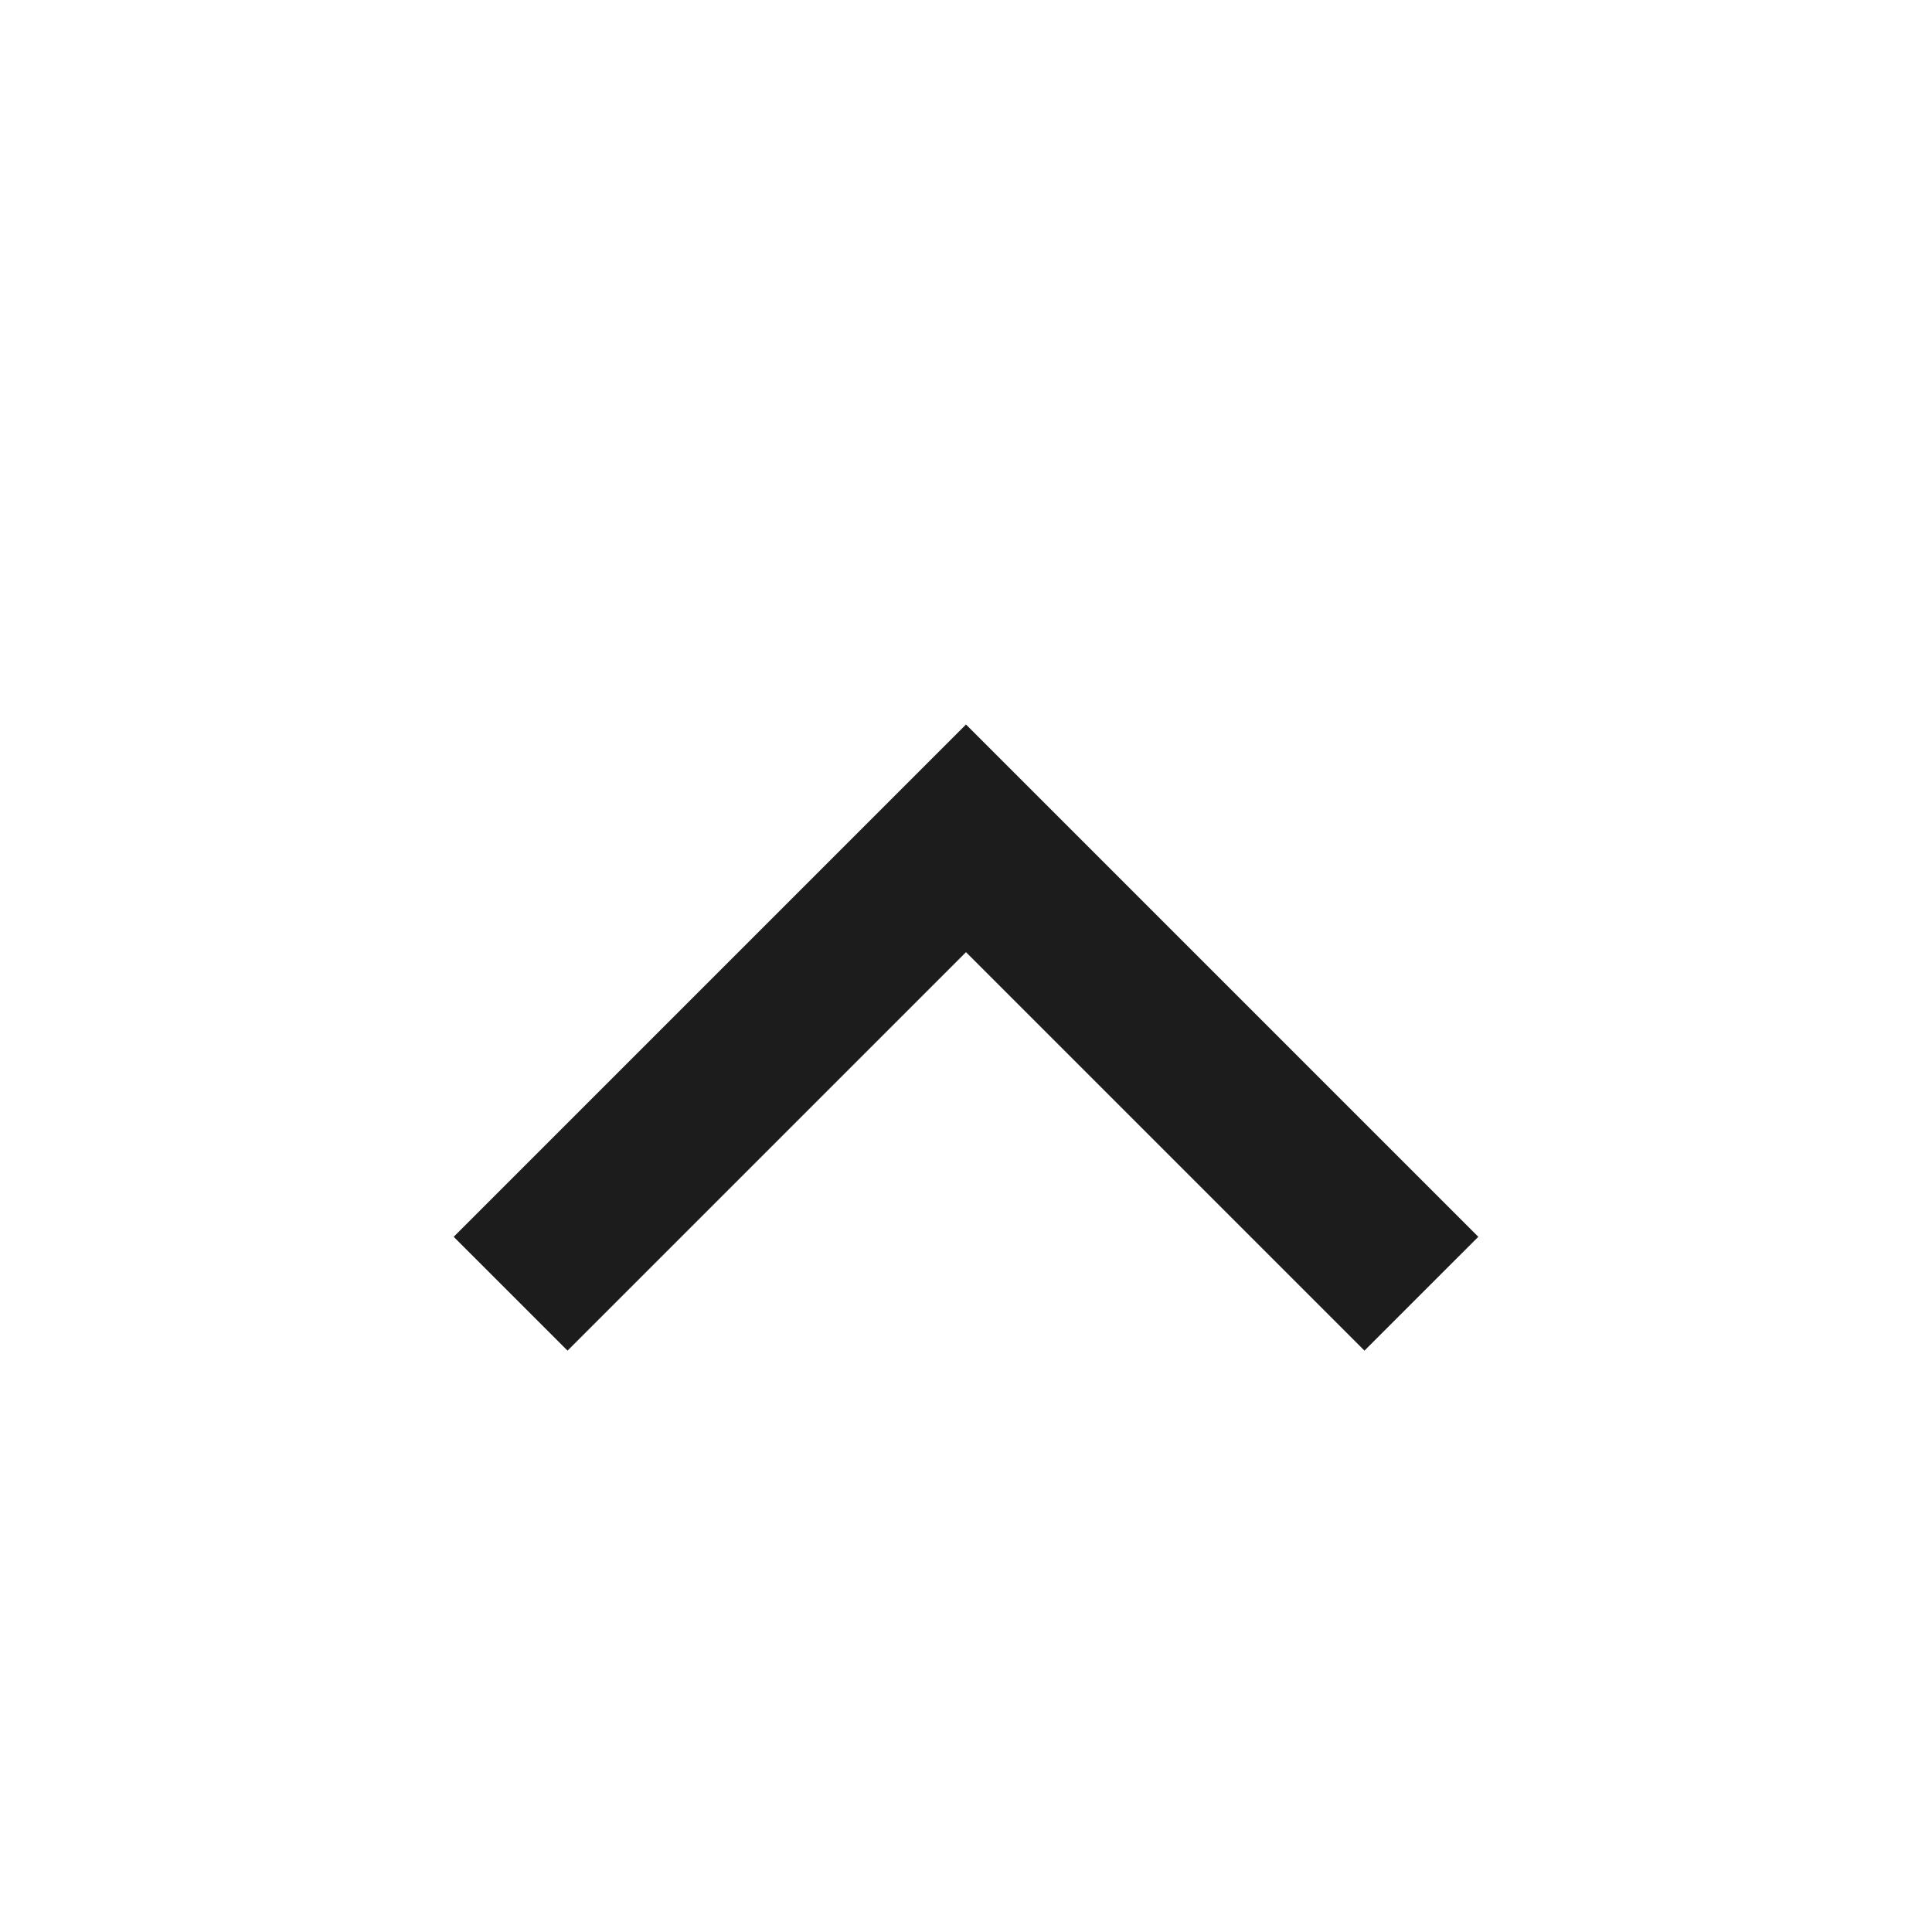
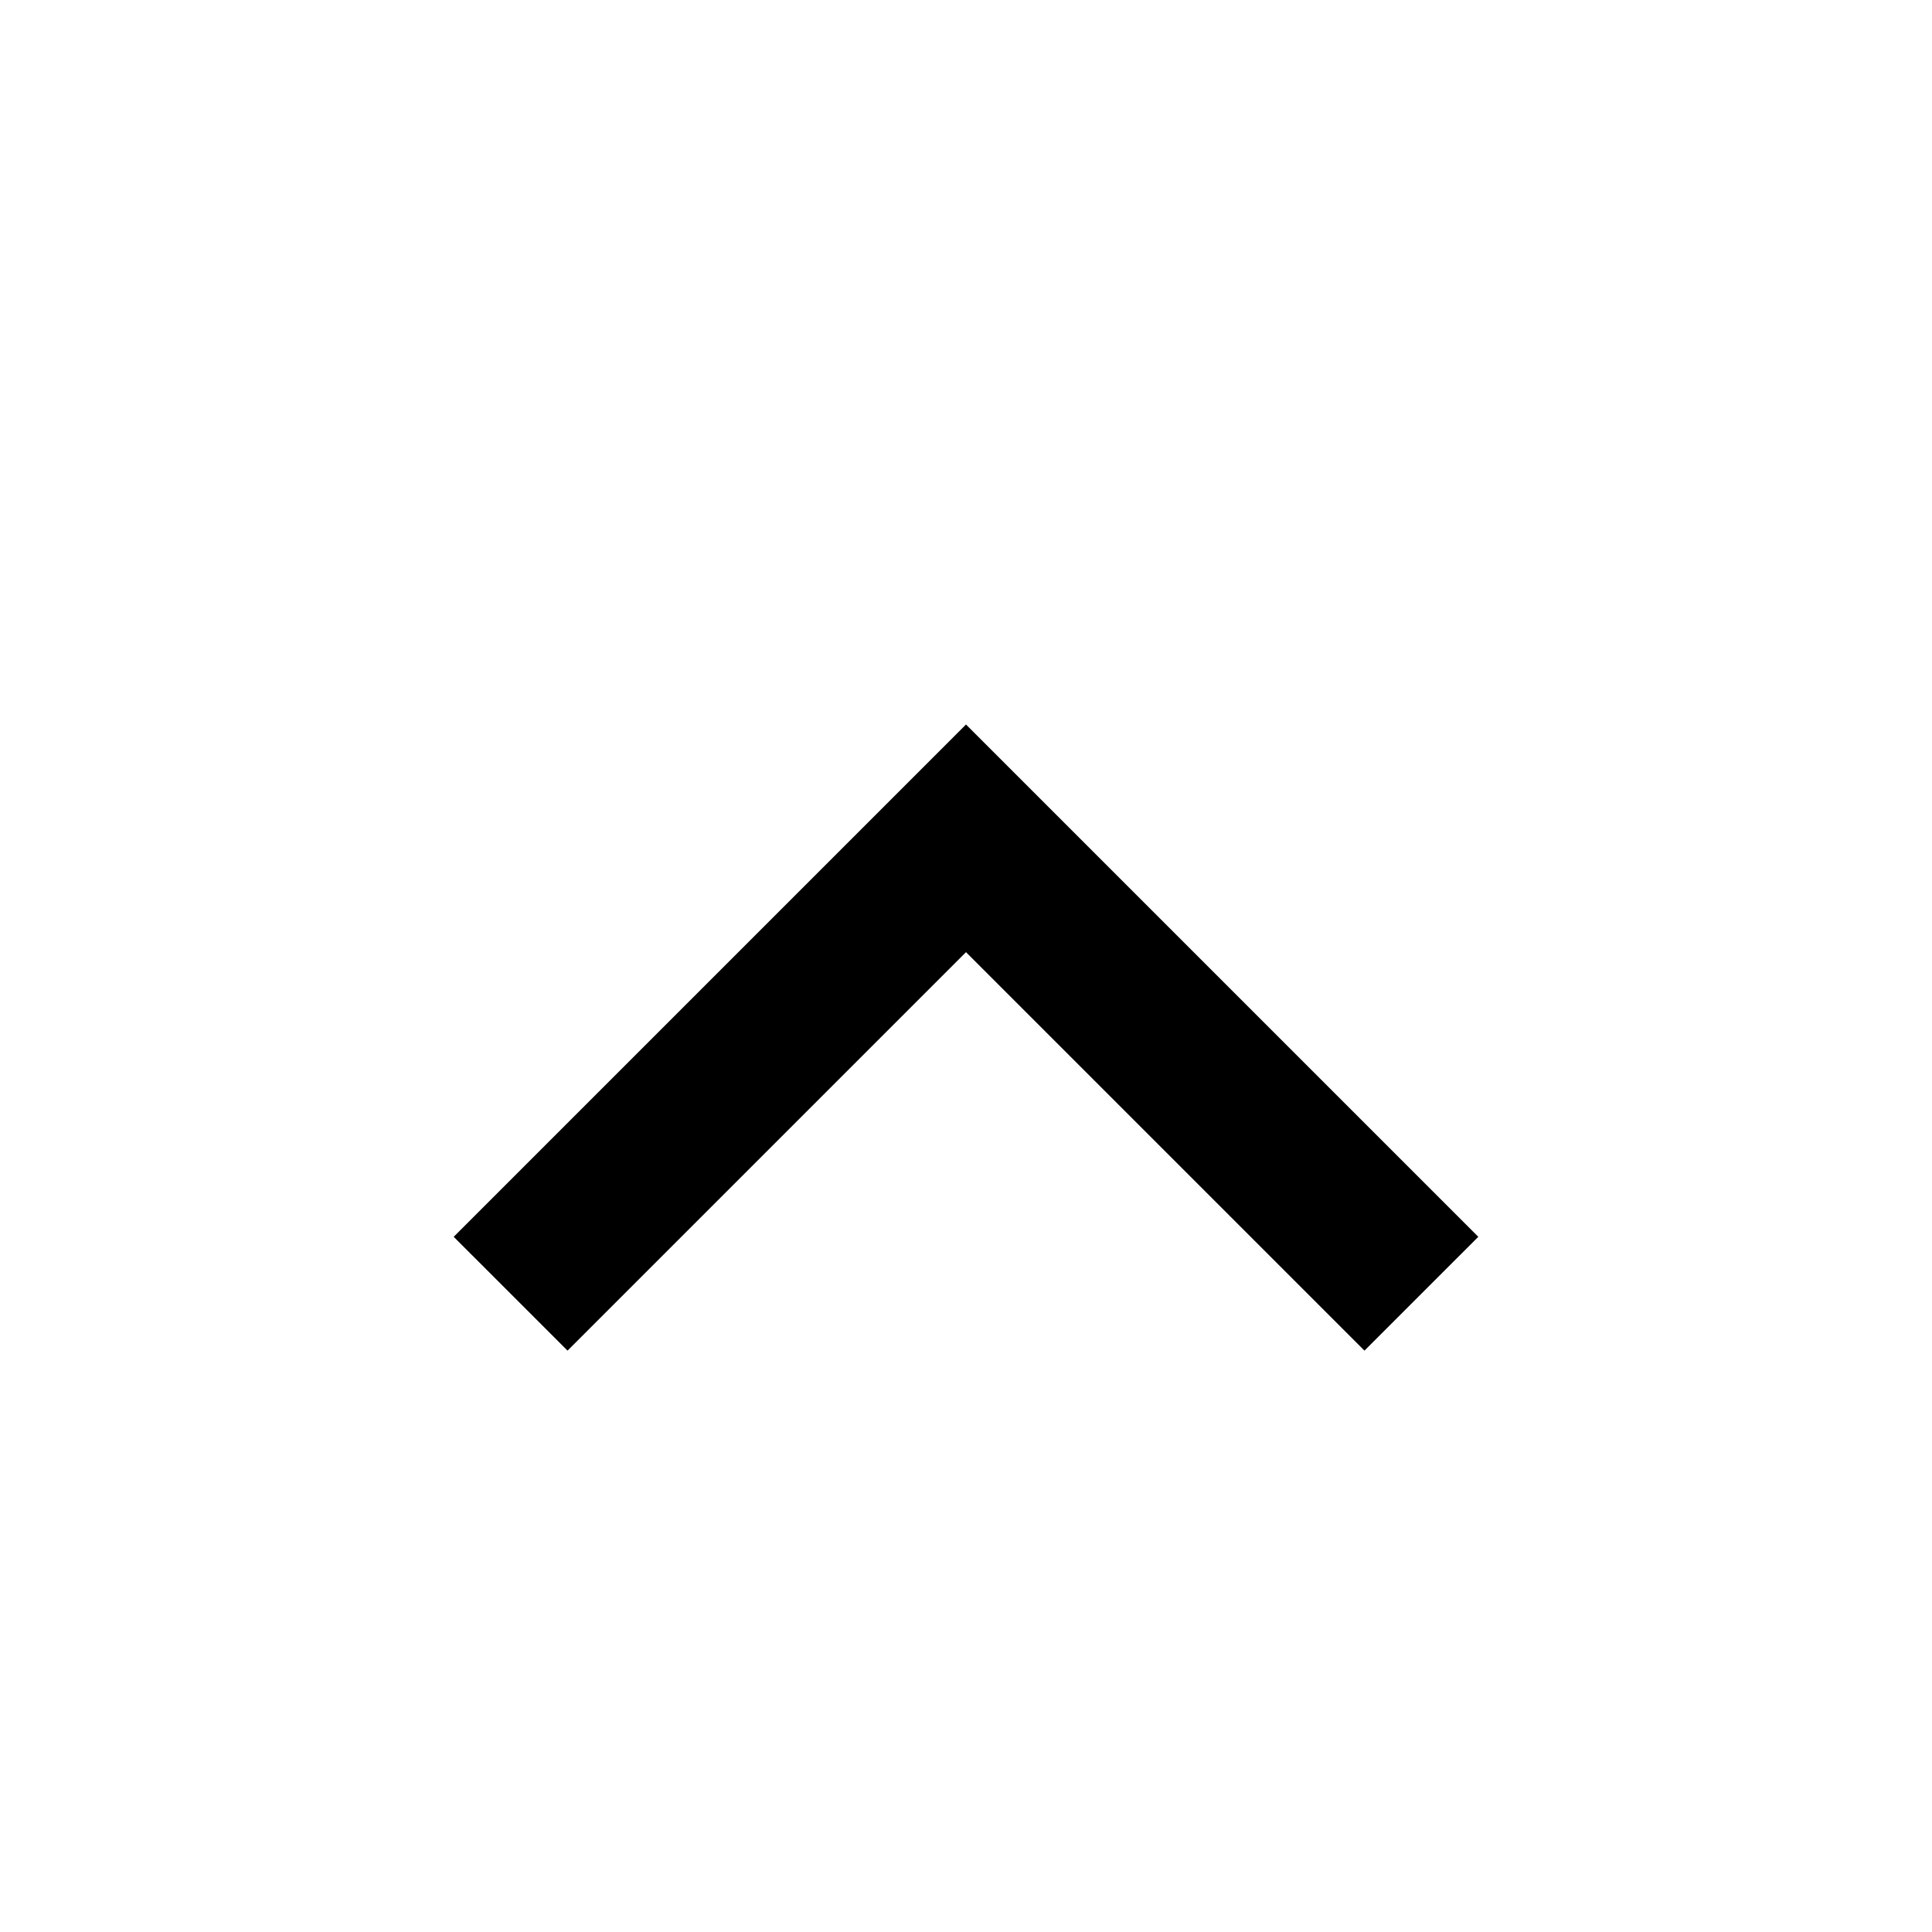
<svg xmlns="http://www.w3.org/2000/svg" width="24" height="24" viewBox="0 0 24 24" fill="none">
-   <path d="M12 11.828L16.95 16.778L18.364 15.364L12 9L5.636 15.364L7.05 16.778L12 11.828Z" fill="#1C1C1C" />
+   <path d="M12 11.828L16.95 16.778L18.364 15.364L12 9L5.636 15.364L7.05 16.778L12 11.828Z" fill="currentColor" />
</svg>
